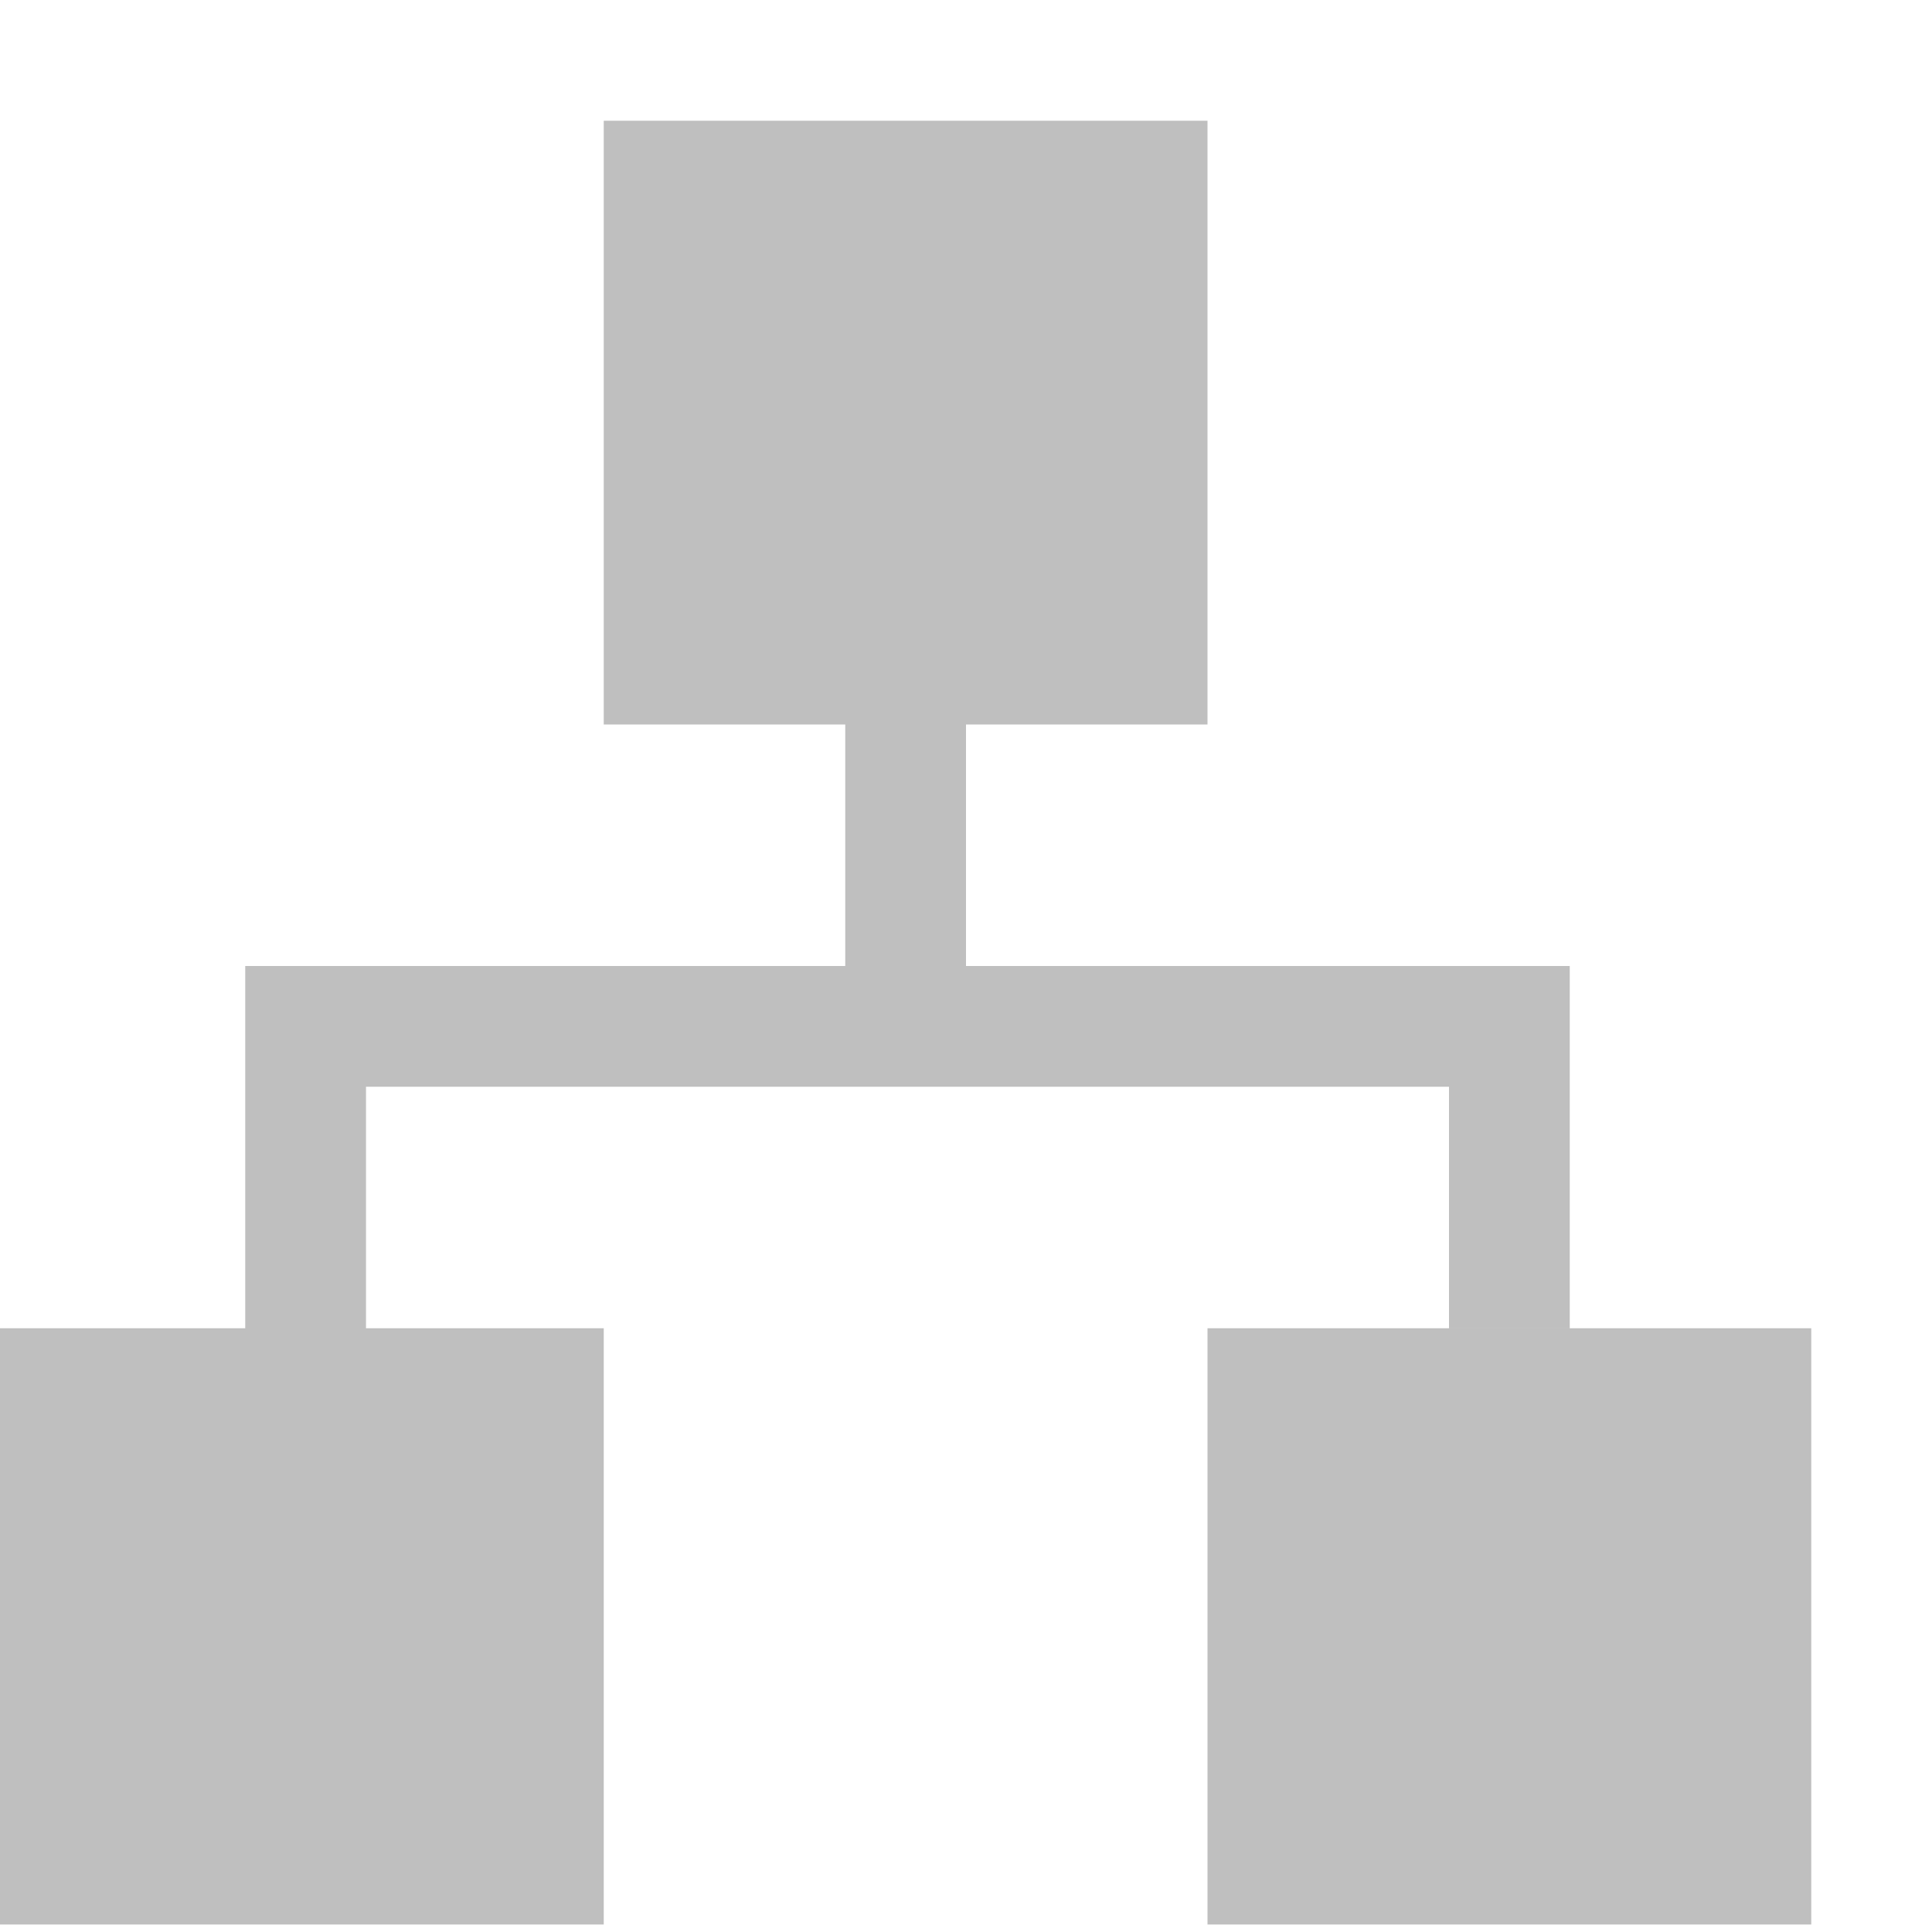
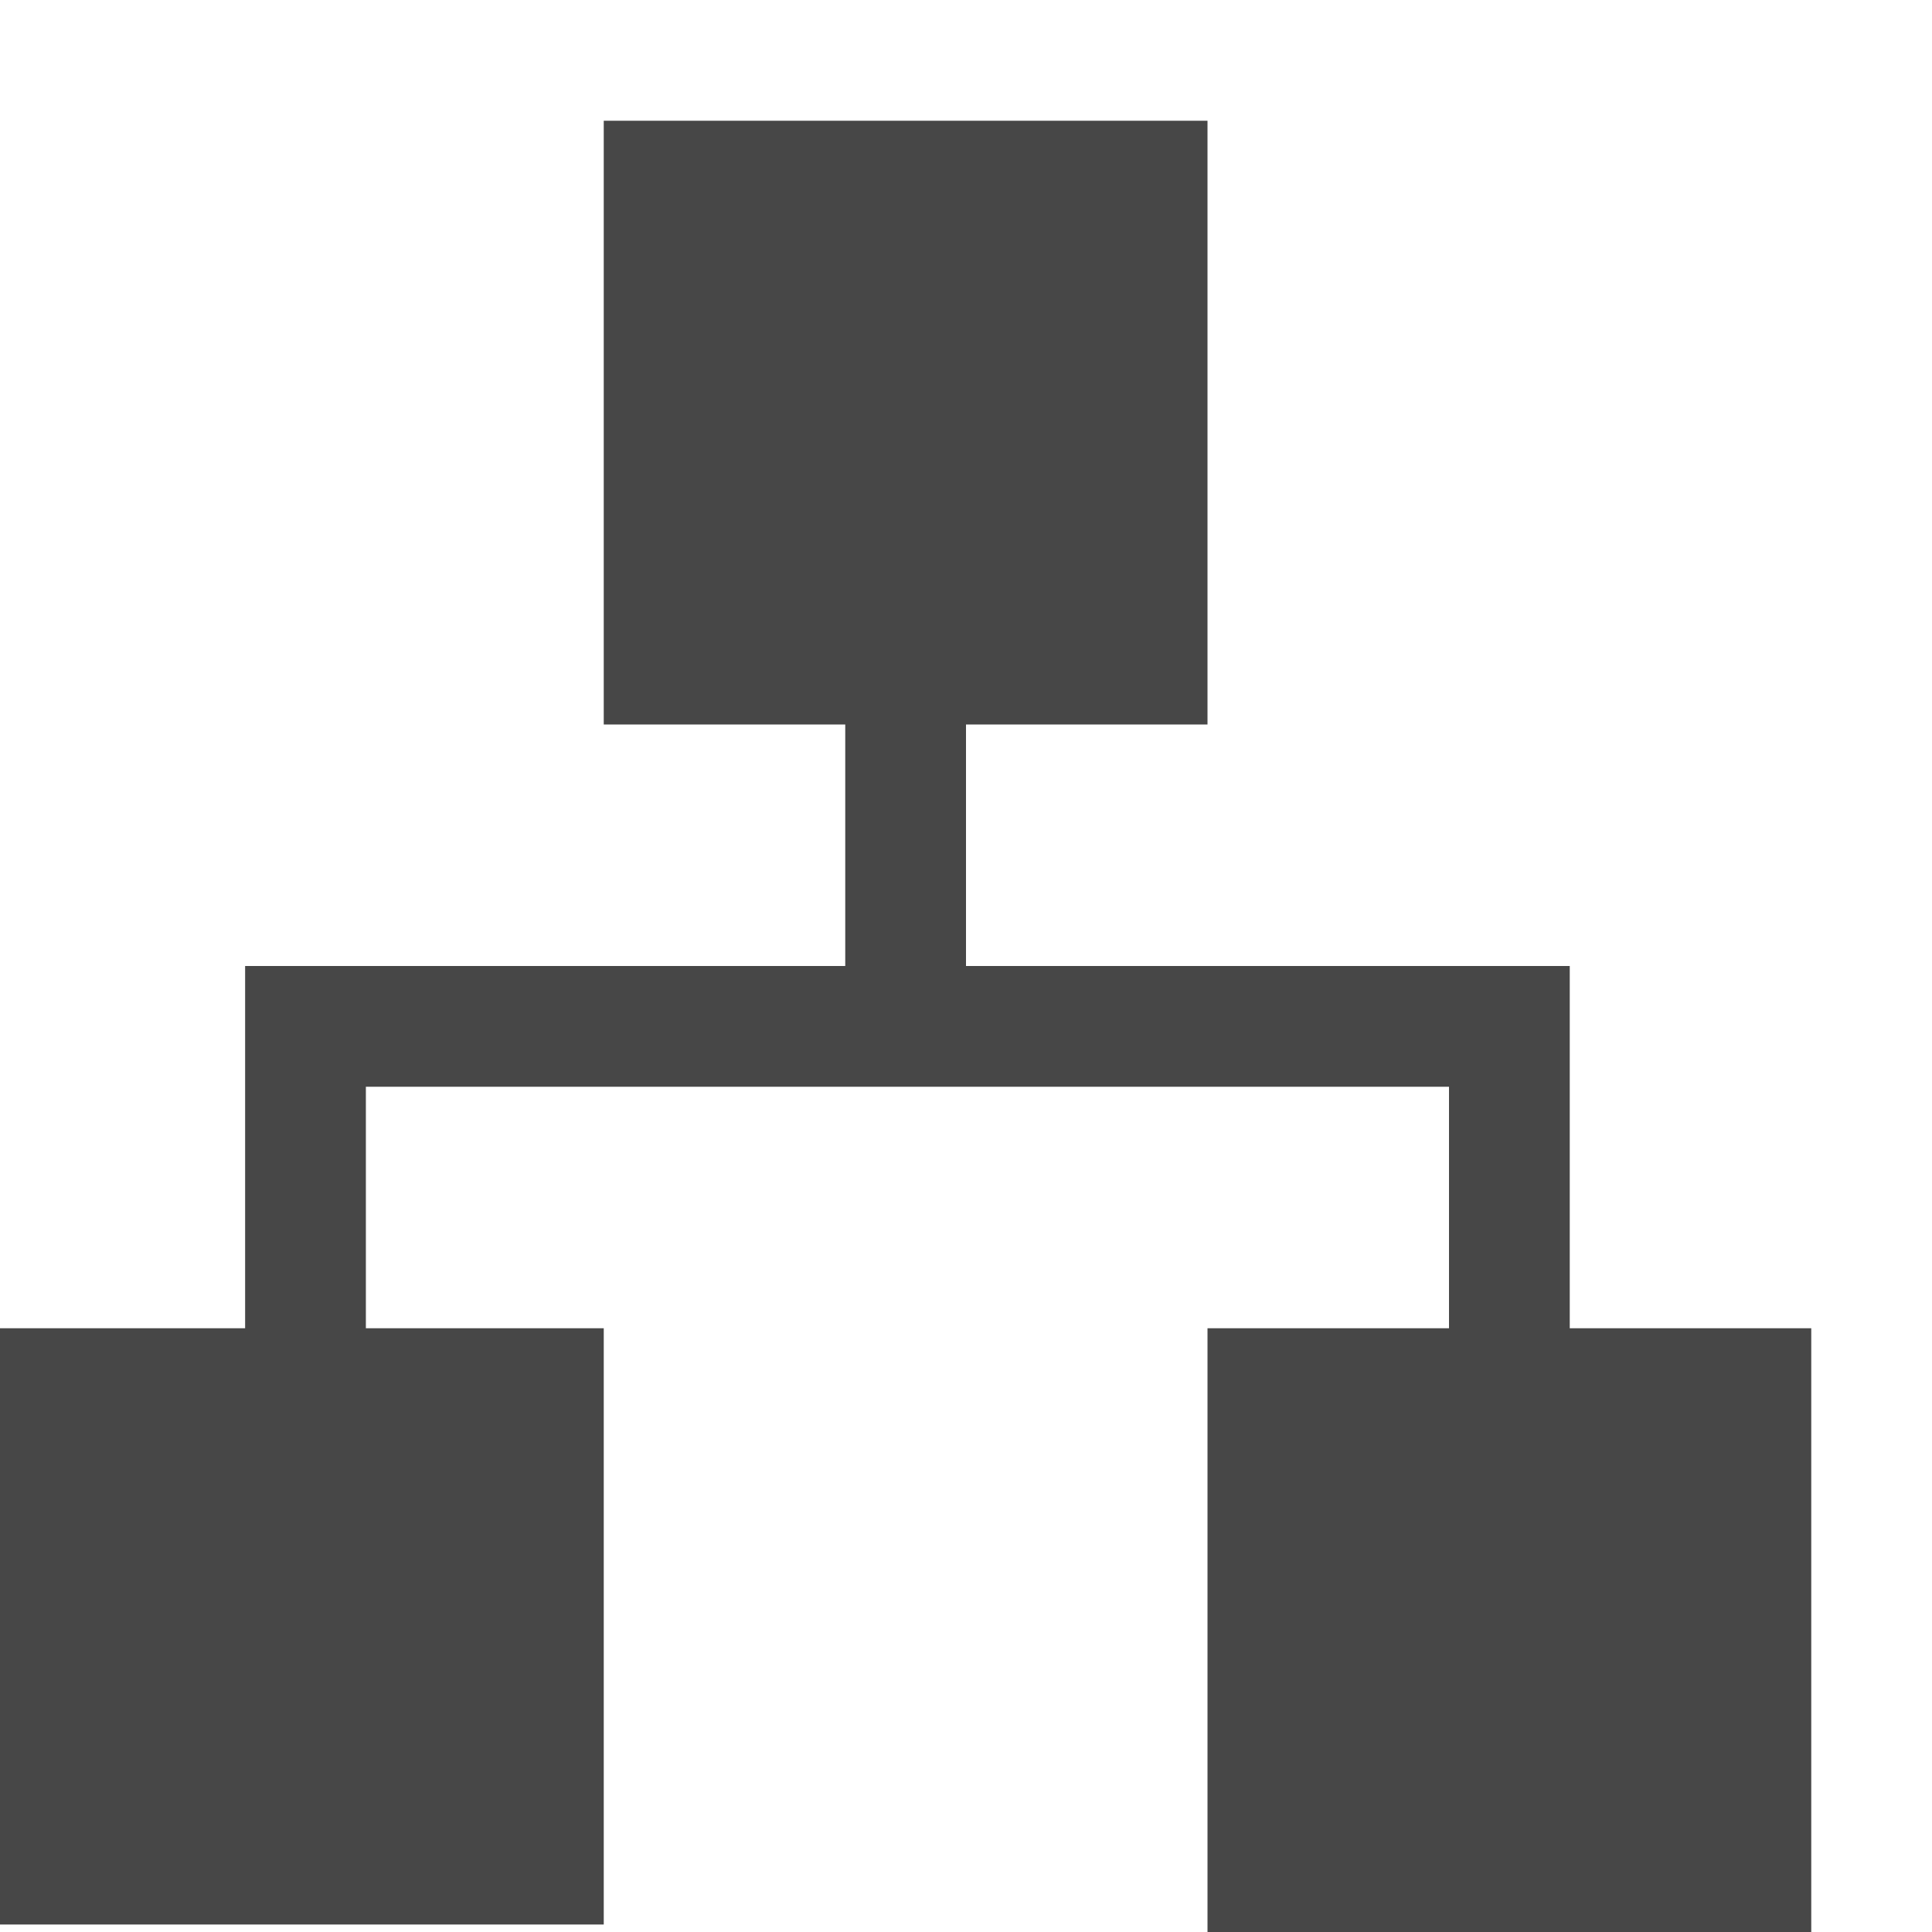
- <svg xmlns="http://www.w3.org/2000/svg" width="16" height="16" version="1.1" id="svg8">
-   <defs id="defs12" />
-   <g color="#bebebe" fill="#474747" id="g6">
-     <path d="M 5,1 V 6 H 7 V 8 H 2.031 v 3 H 0 v 4.938 H 5 V 11 H 3.031 V 9 H 12 v 2 h 1 V 8 H 8 V 6 h 2 V 1 Z" style="isolation:auto;mix-blend-mode:normal;marker:none" overflow="visible" opacity="0.35" id="path2" />
-     <path id="path2-7" opacity="0.35" overflow="visible" style="isolation:auto;mix-blend-mode:normal;marker:none" d="m 13,11 h 2 v 4.938 H 10 V 11 h 1.969 z" />
+ <svg xmlns="http://www.w3.org/2000/svg" width="16" height="16">
+   <g fill="#474747">
+     <path d="M0 11h5v4.938H0zm10 0h5v5h-5z" style="marker:none" color="#bebebe" overflow="visible" />
+     <path d="M2.03 8v3.531h1V9H12v2.531h1V8z" style="line-height:normal;font-variant-ligatures:normal;font-variant-position:normal;font-variant-caps:normal;font-variant-numeric:normal;font-variant-alternates:normal;font-feature-settings:normal;text-indent:0;text-align:start;text-decoration-line:none;text-decoration-style:solid;text-decoration-color:#000;text-transform:none;text-orientation:mixed;shape-padding:0;isolation:auto;mix-blend-mode:normal" color="#000" font-weight="400" font-family="sans-serif" overflow="visible" />
+     <path d="M7 5v3.5h1V5z" style="line-height:normal;font-variant-ligatures:normal;font-variant-position:normal;font-variant-caps:normal;font-variant-numeric:normal;font-variant-alternates:normal;font-feature-settings:normal;text-indent:0;text-align:start;text-decoration-line:none;text-decoration-style:solid;text-decoration-color:#000;text-transform:none;text-orientation:mixed;shape-padding:0;isolation:auto;mix-blend-mode:normal" color="#000" font-weight="400" font-family="sans-serif" overflow="visible" />
+     <path d="M5 1h5v5H5z" style="marker:none" color="#bebebe" overflow="visible" />
  </g>
</svg>
